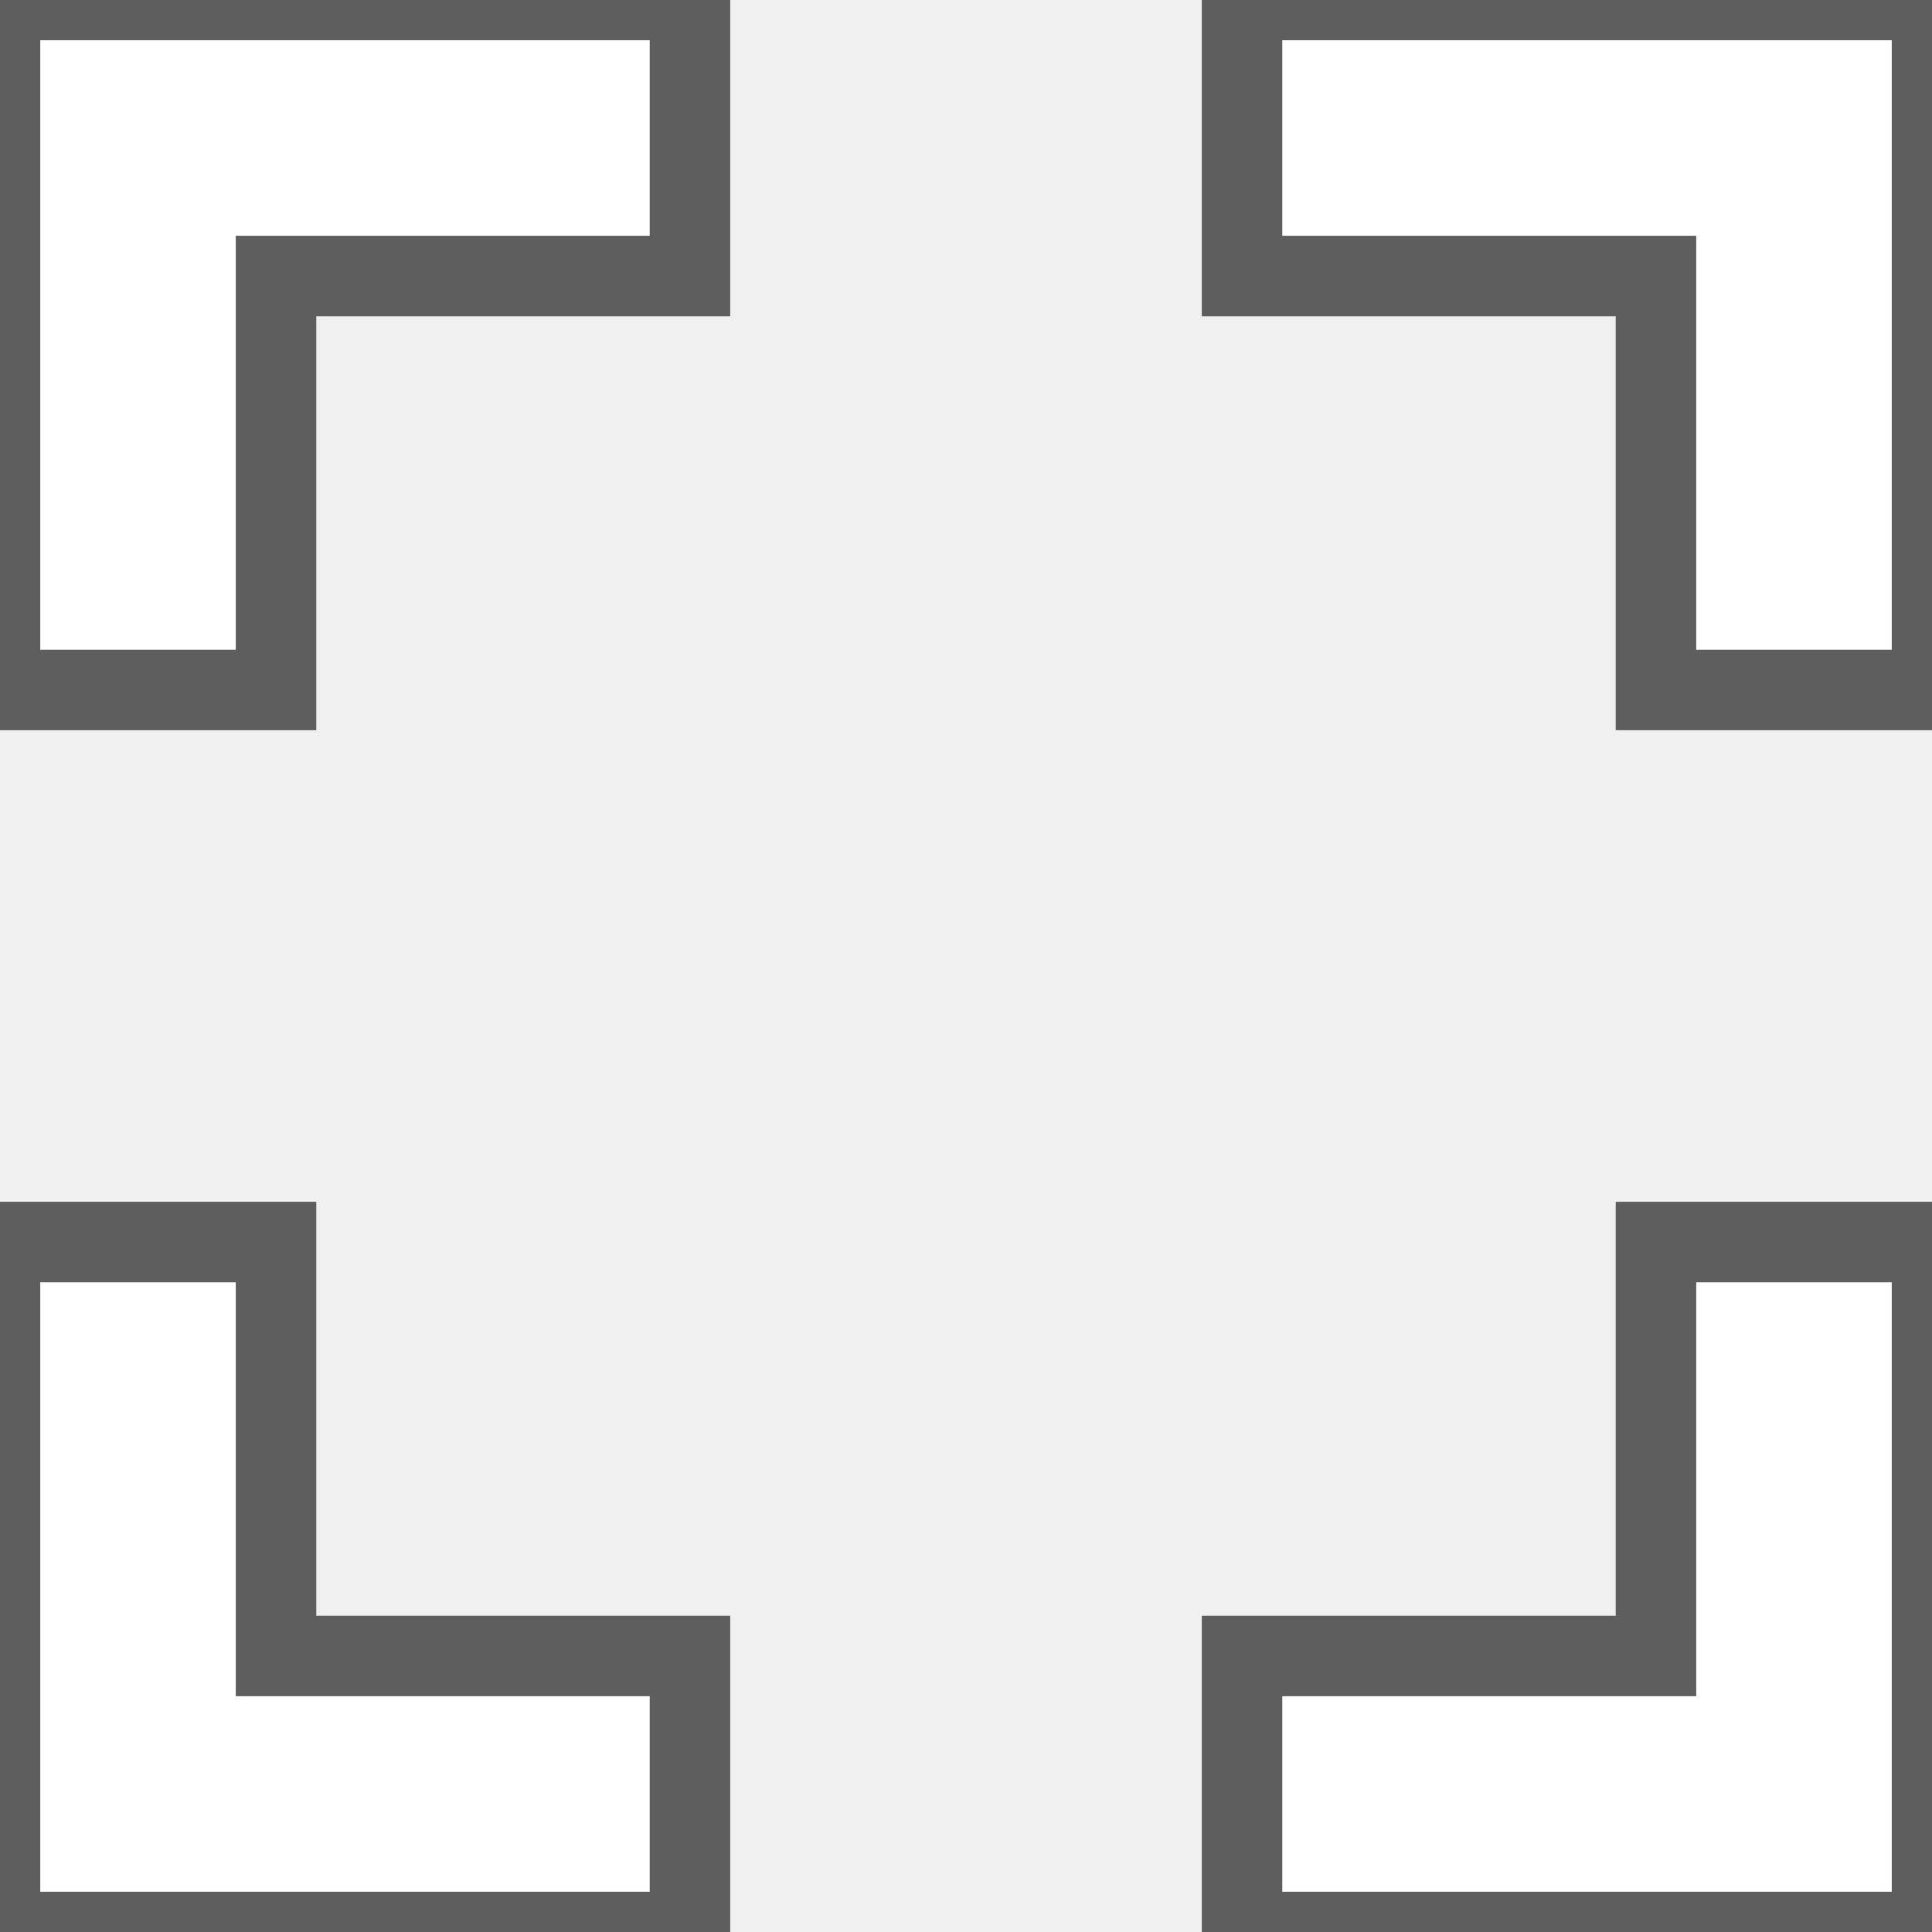
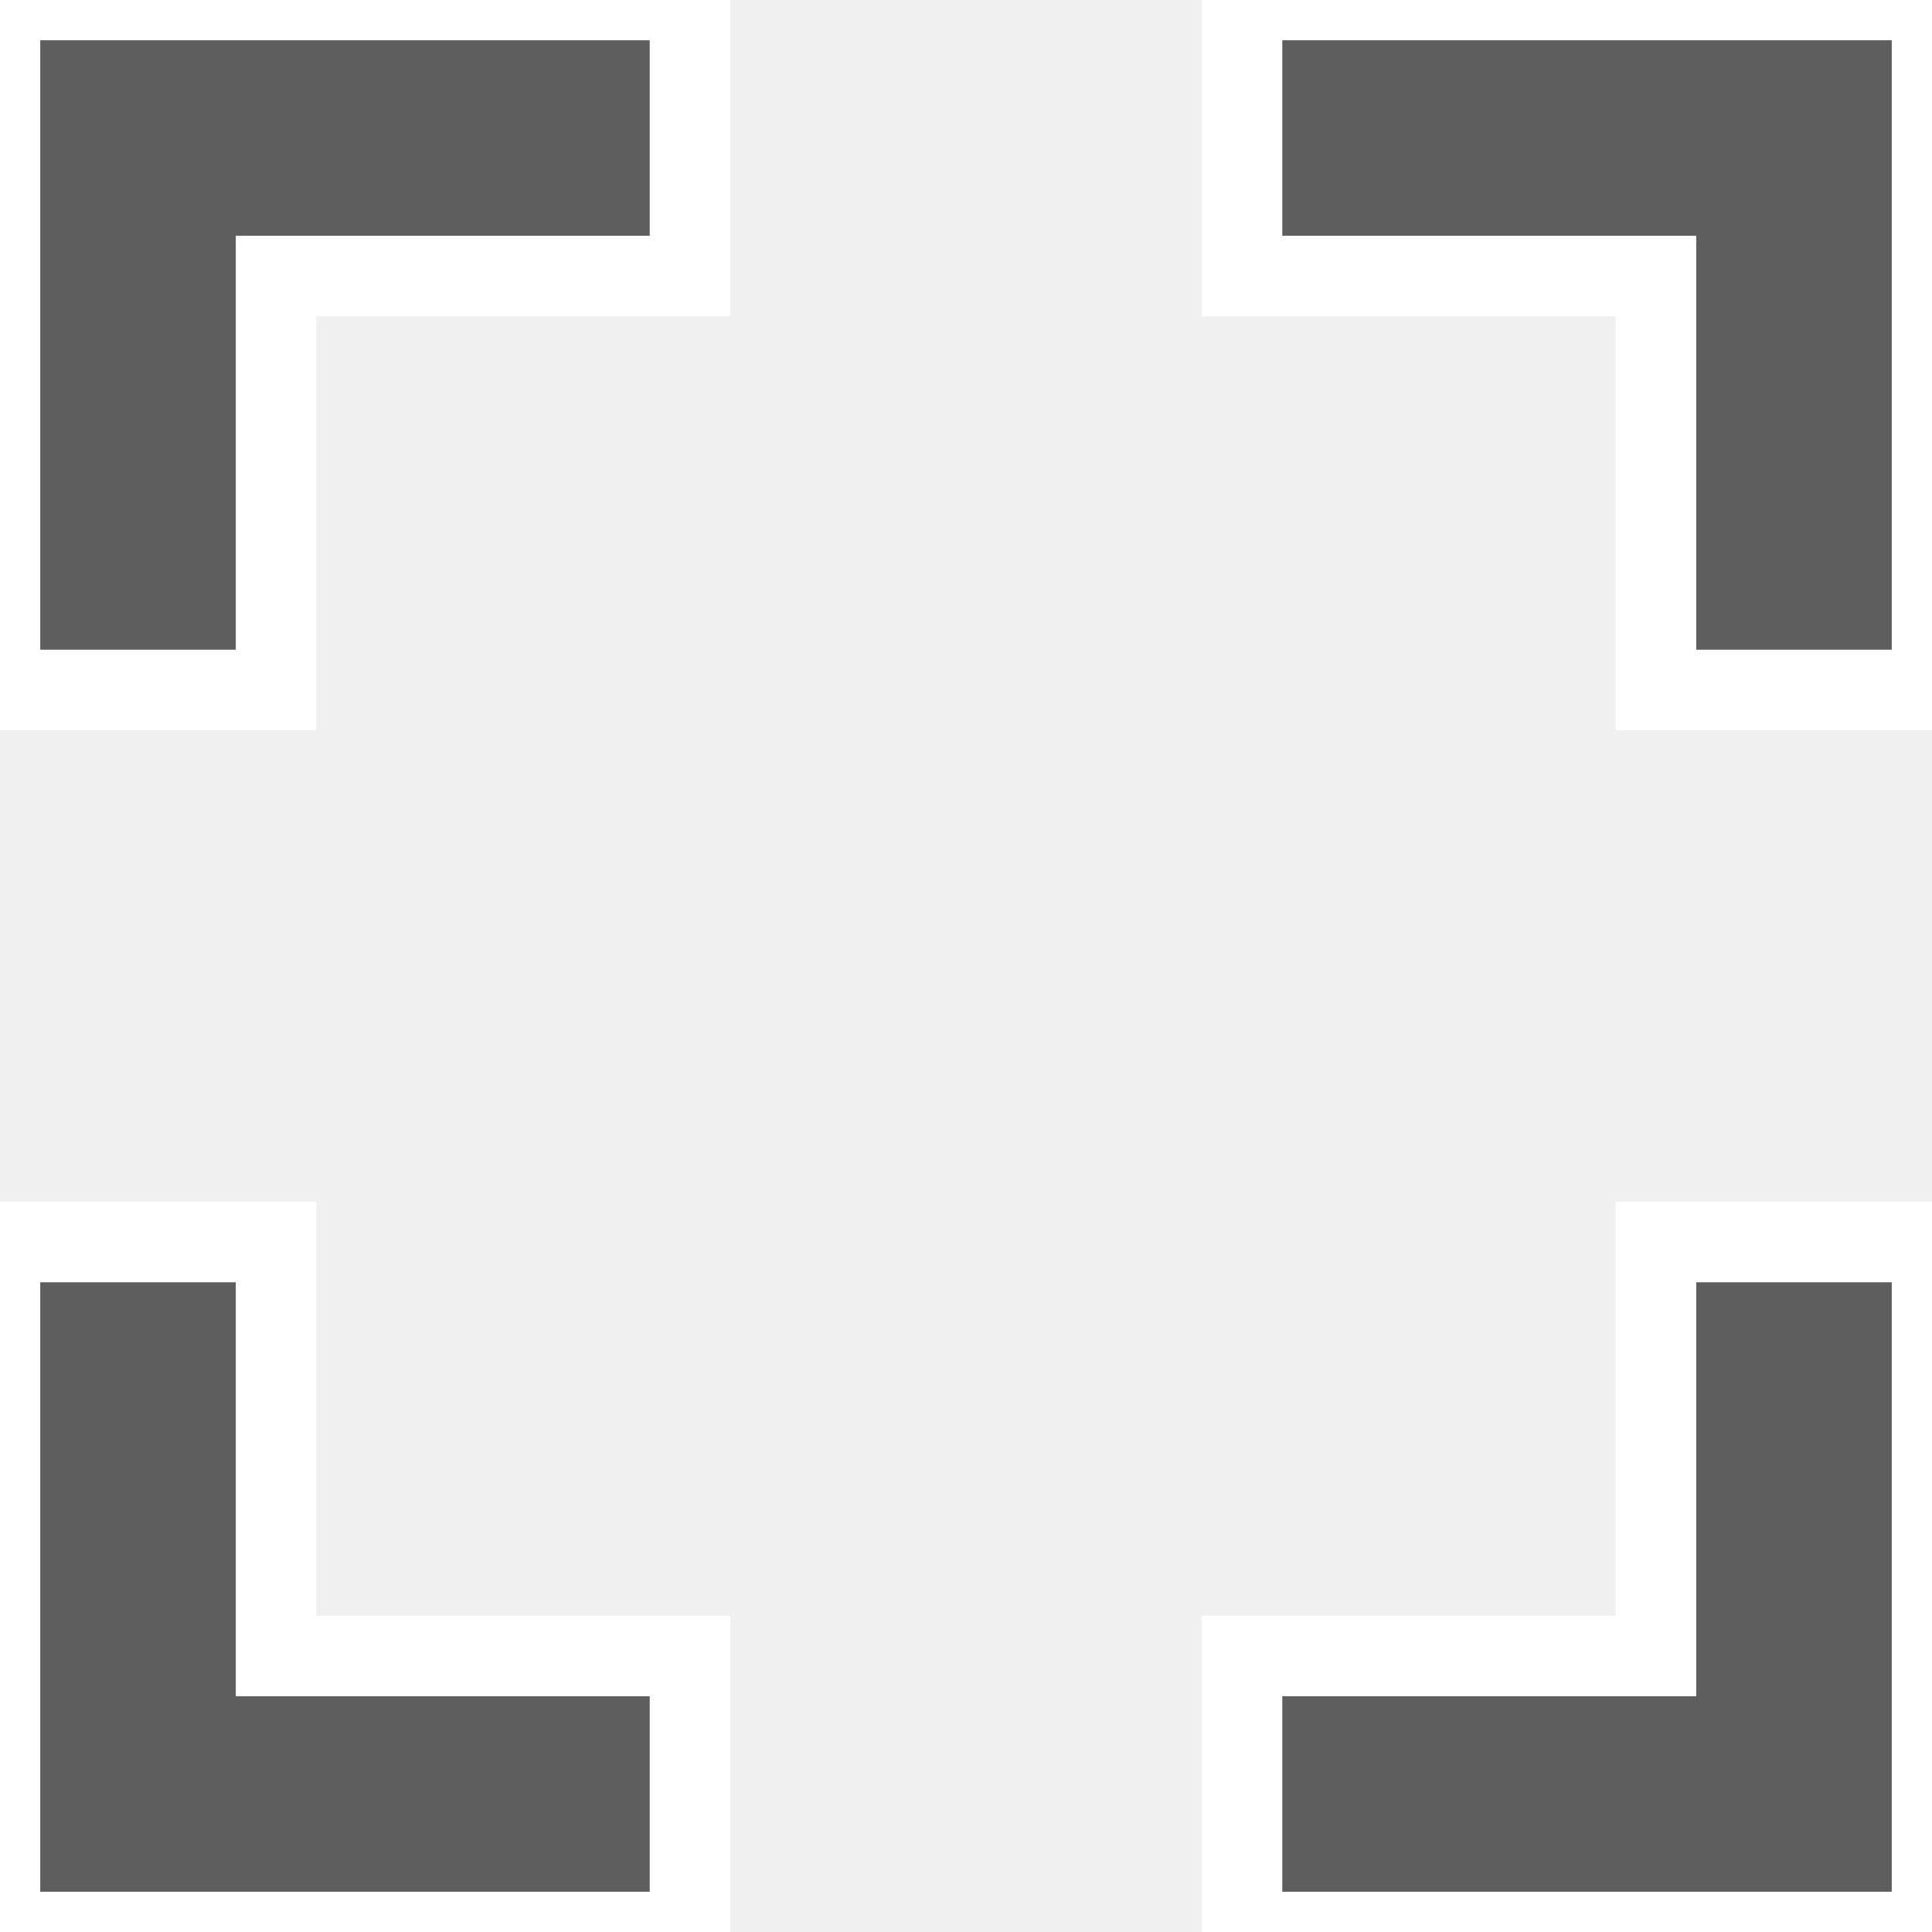
<svg xmlns="http://www.w3.org/2000/svg" width="24px" height="24px" viewBox="0 0 24 24" version="1.1">
  <defs />
-   <g id="Page-1" stroke="#5E5E5E" stroke-width="1" fill="none" fill-rule="evenodd">
-     <g id="Parliament-Thumbs" transform="translate(-1286, -288)" fill-rule="nonzero" fill="#ffffff">
+   <g id="Page-1" stroke="#FFFFFF" stroke-width="1" fill="none" fill-rule="evenodd">
+     <g id="Parliament-Thumbs" transform="translate(-1286, -288)" fill-rule="nonzero" fill="#5E5E5E">
      <path d="M1289.429,303.429 L1286,303.429 L1286,312 L1294.571,312 L1294.571,308.571 L1289.429,308.571 L1289.429,303.429 Z M1286,296.571 L1289.429,296.571 L1289.429,291.429 L1294.571,291.429 L1294.571,288 L1286,288 L1286,296.571 Z M1306.571,308.571 L1301.429,308.571 L1301.429,312 L1310,312 L1310,303.429 L1306.571,303.429 L1306.571,308.571 Z M1301.429,288 L1301.429,291.429 L1306.571,291.429 L1306.571,296.571 L1310,296.571 L1310,288 L1301.429,288 Z" id="Shape-Copy-4" />
    </g>
  </g>
</svg>
